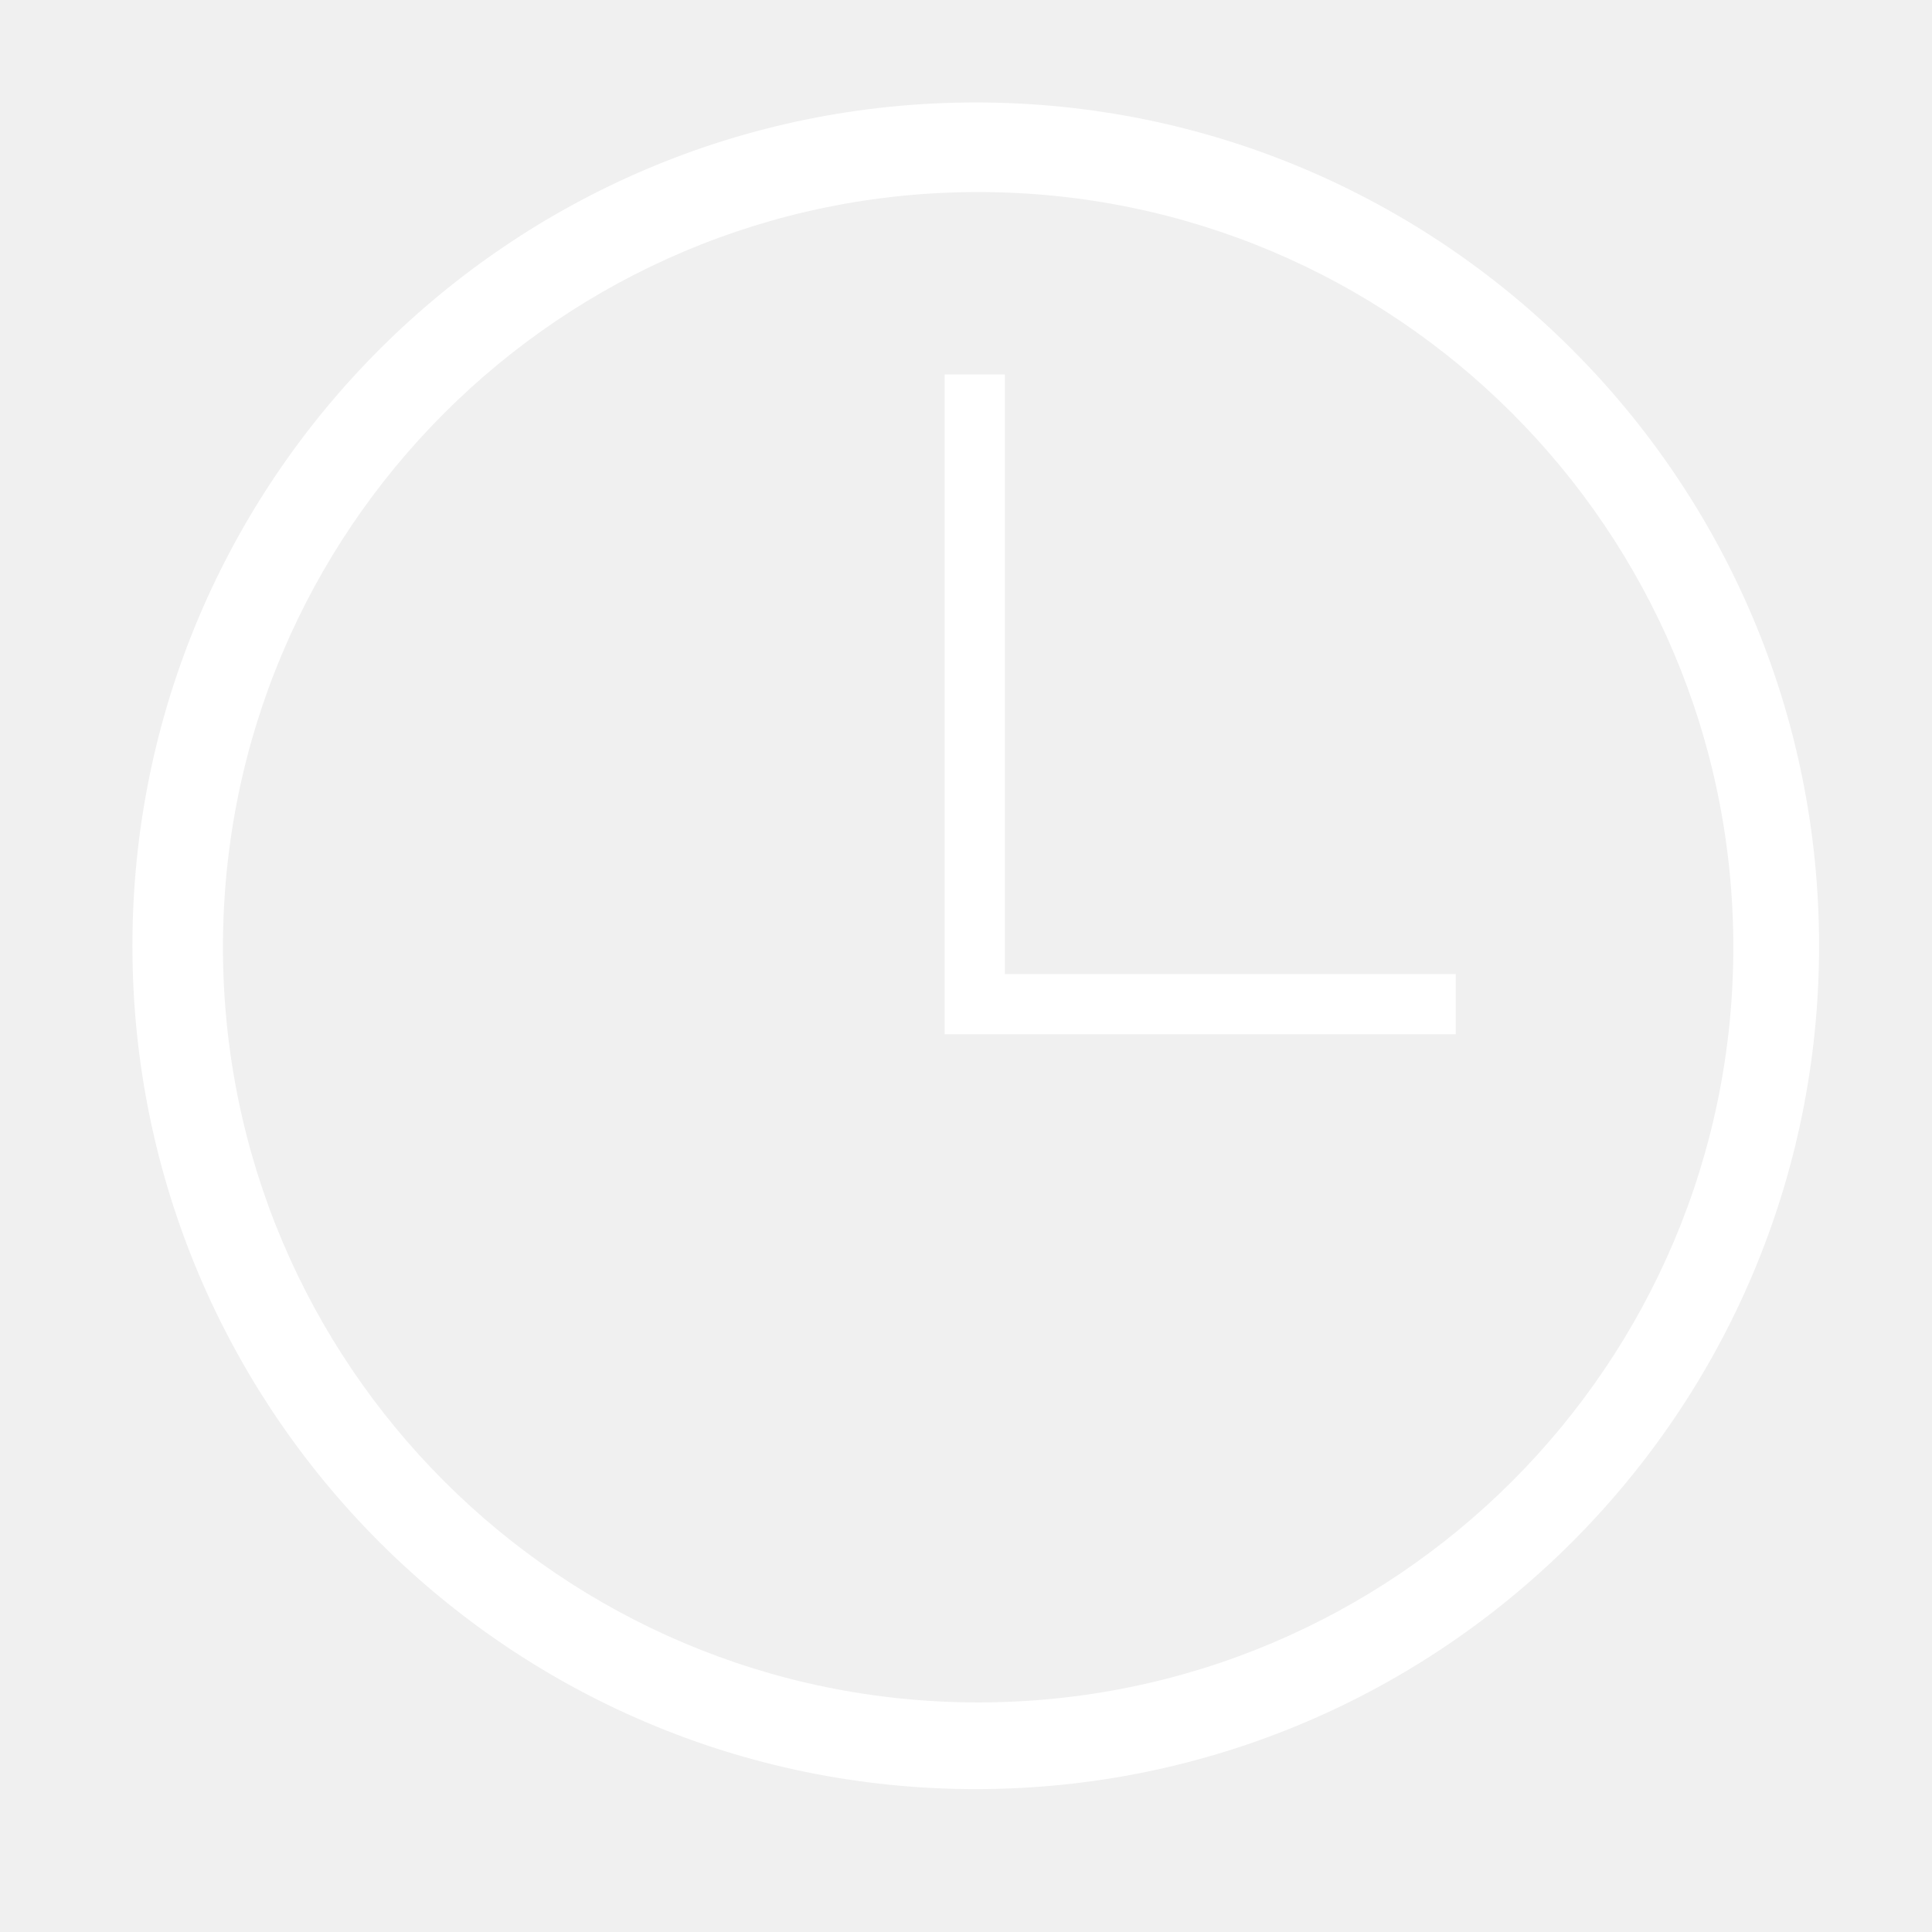
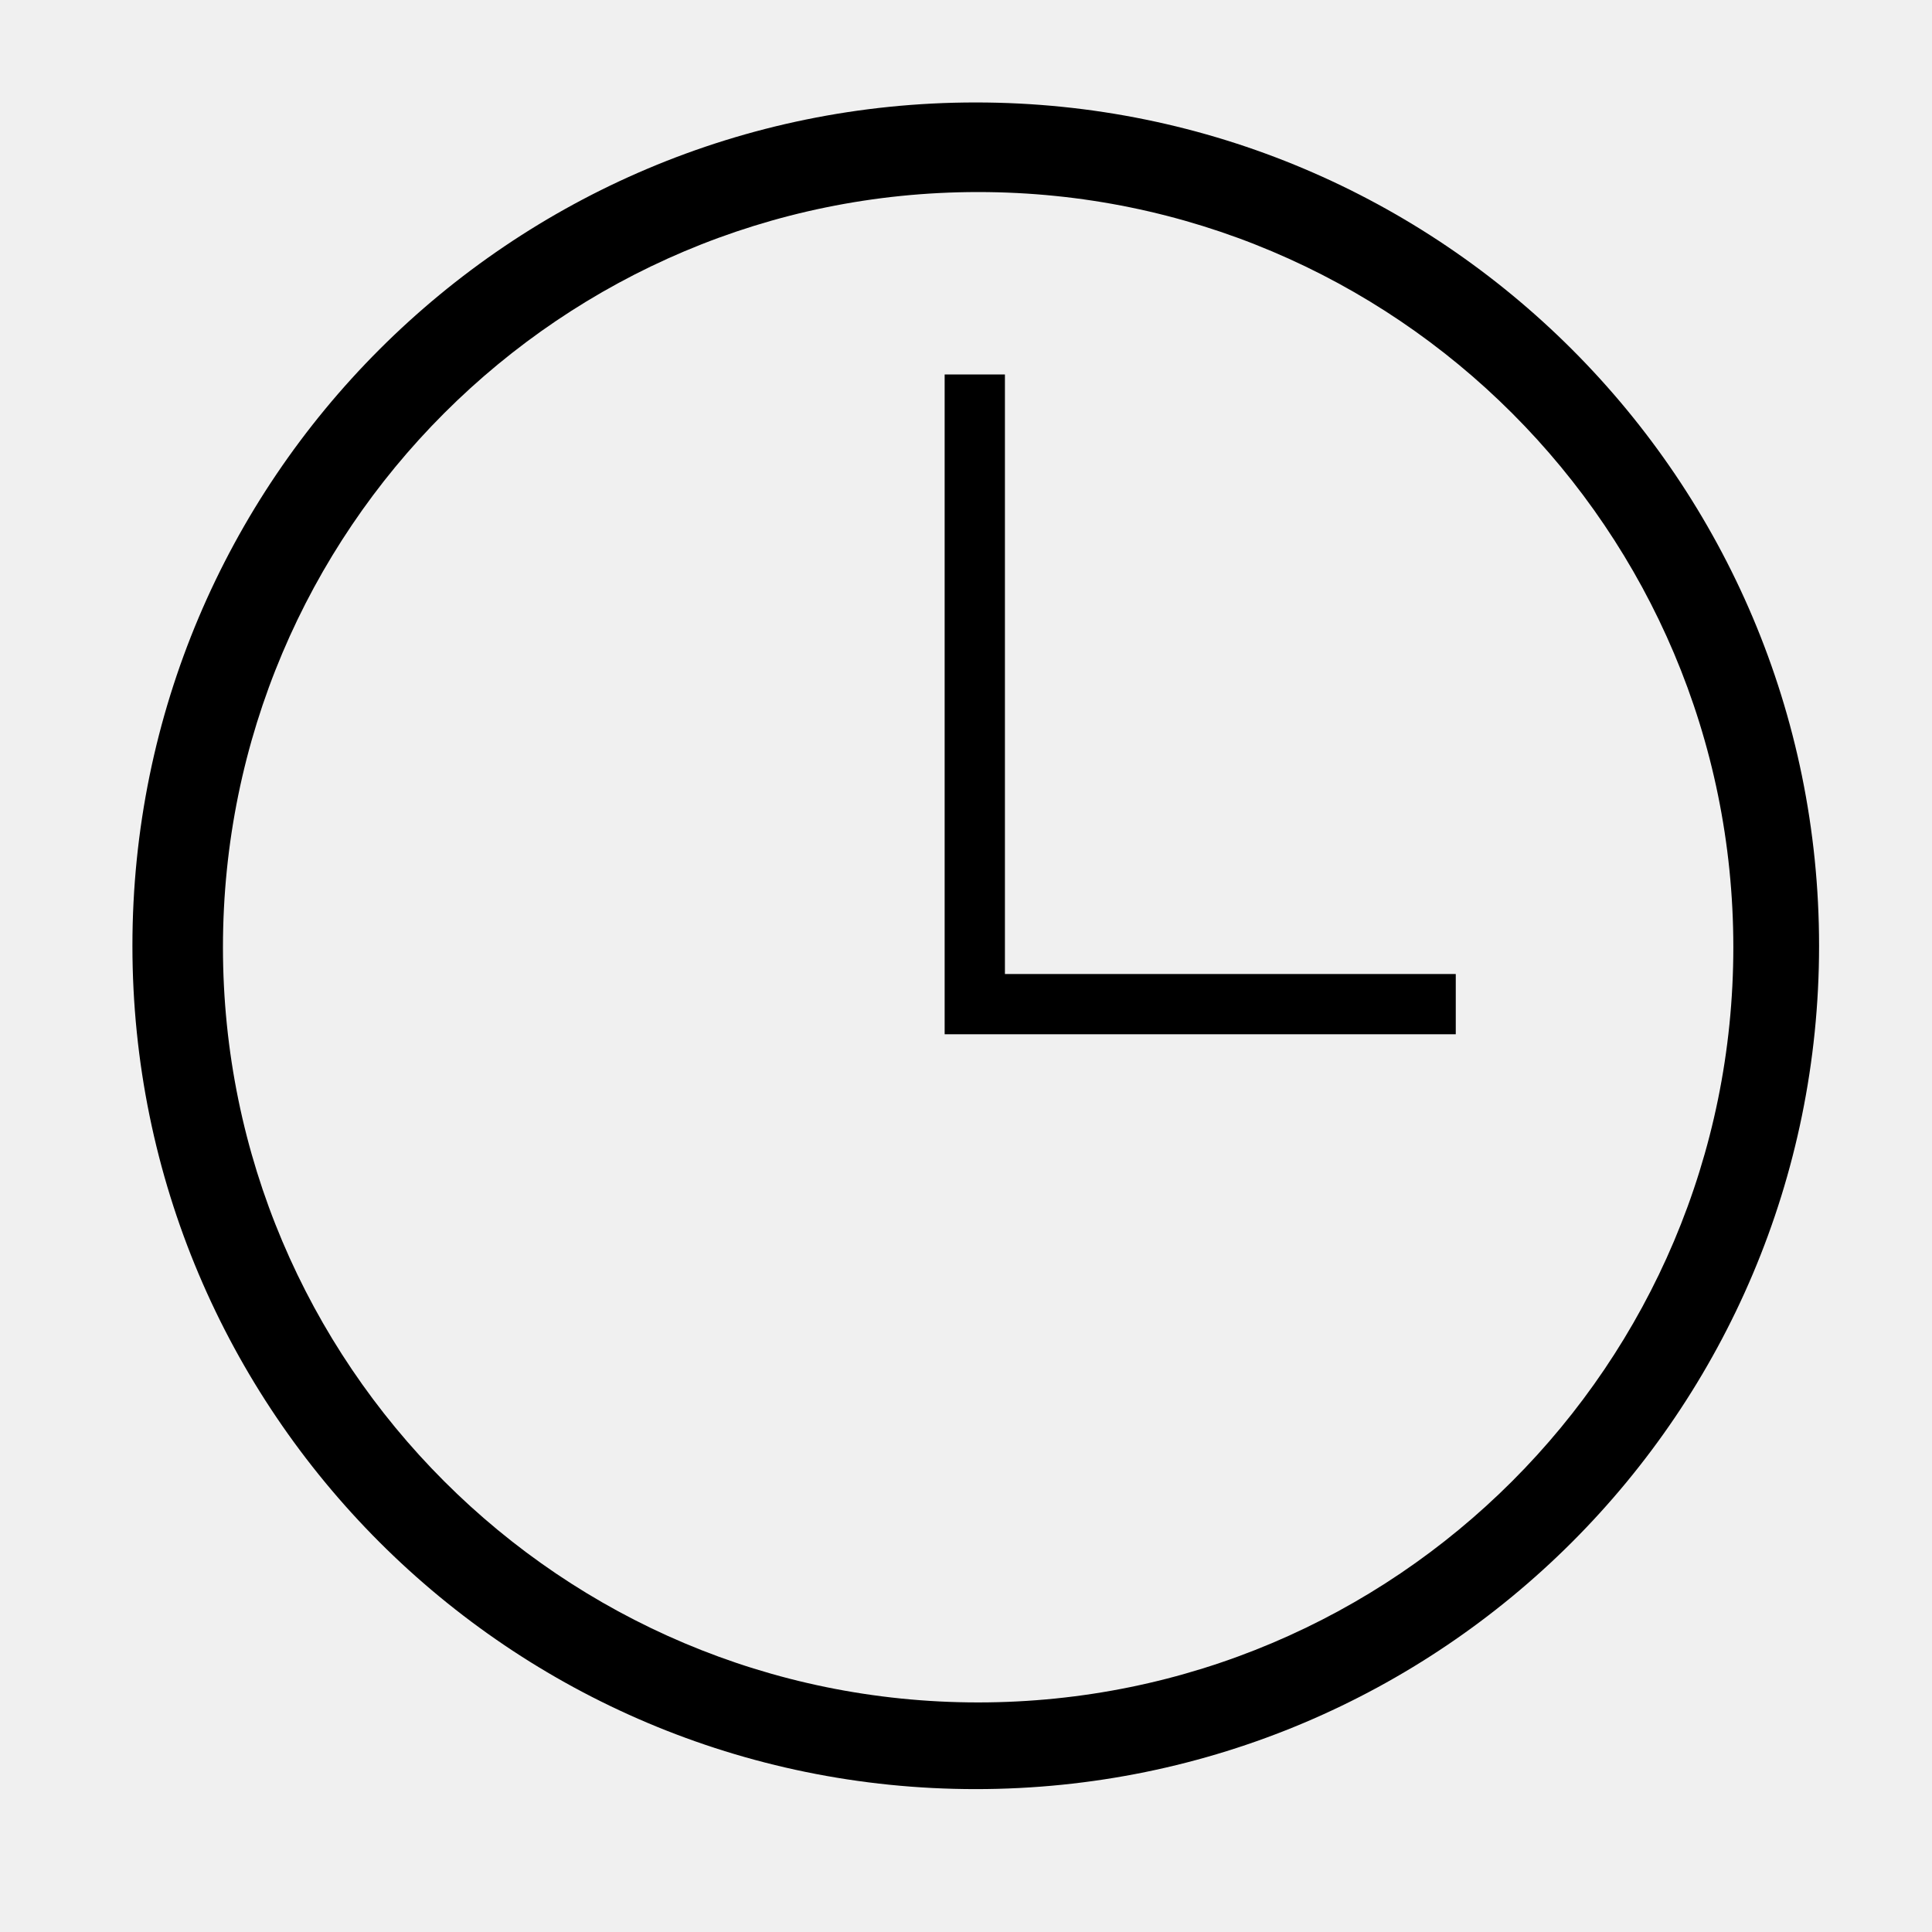
<svg xmlns="http://www.w3.org/2000/svg" t="1533804582014" class="icon" style="" viewBox="0 0 1024 1024" version="1.1" p-id="2515" width="64" height="64">
  <defs>
    <style type="text/css" />
  </defs>
-   <path d="M517.166 54.304c-246.875 0-446.98 200.121-446.98 446.98 0 246.857 200.105 446.98 446.98 446.98 246.842 0 446.98-200.123 446.98-446.98C964.146 254.425 764.007 54.304 517.166 54.304zM518.428 902.321c-221.059 0-400.259-179.208-400.259-400.266 0-221.065 179.2-400.266 400.259-400.266 221.073 0 400.273 179.2 400.273 400.266C918.702 723.114 739.501 902.321 518.428 902.321z" p-id="2516" fill="#ffffff" />
-   <path d="M532.629 198.474 500.686 198.474 500.686 516.25 500.686 548.177 532.629 548.177 771.585 548.177 771.585 516.25 532.629 516.25Z" p-id="2517" fill="#ffffff" />
+   <path d="M517.166 54.304c-246.875 0-446.98 200.121-446.98 446.98 0 246.857 200.105 446.98 446.98 446.98 246.842 0 446.98-200.123 446.98-446.98C964.146 254.425 764.007 54.304 517.166 54.304zM518.428 902.321c-221.059 0-400.259-179.208-400.259-400.266 0-221.065 179.2-400.266 400.259-400.266 221.073 0 400.273 179.2 400.273 400.266C918.702 723.114 739.501 902.321 518.428 902.321z" p-id="2516" />
+   <path d="M532.629 198.474 500.686 198.474 500.686 516.25 500.686 548.177 532.629 548.177 771.585 548.177 771.585 516.25 532.629 516.25Z" p-id="2517" />
</svg>
